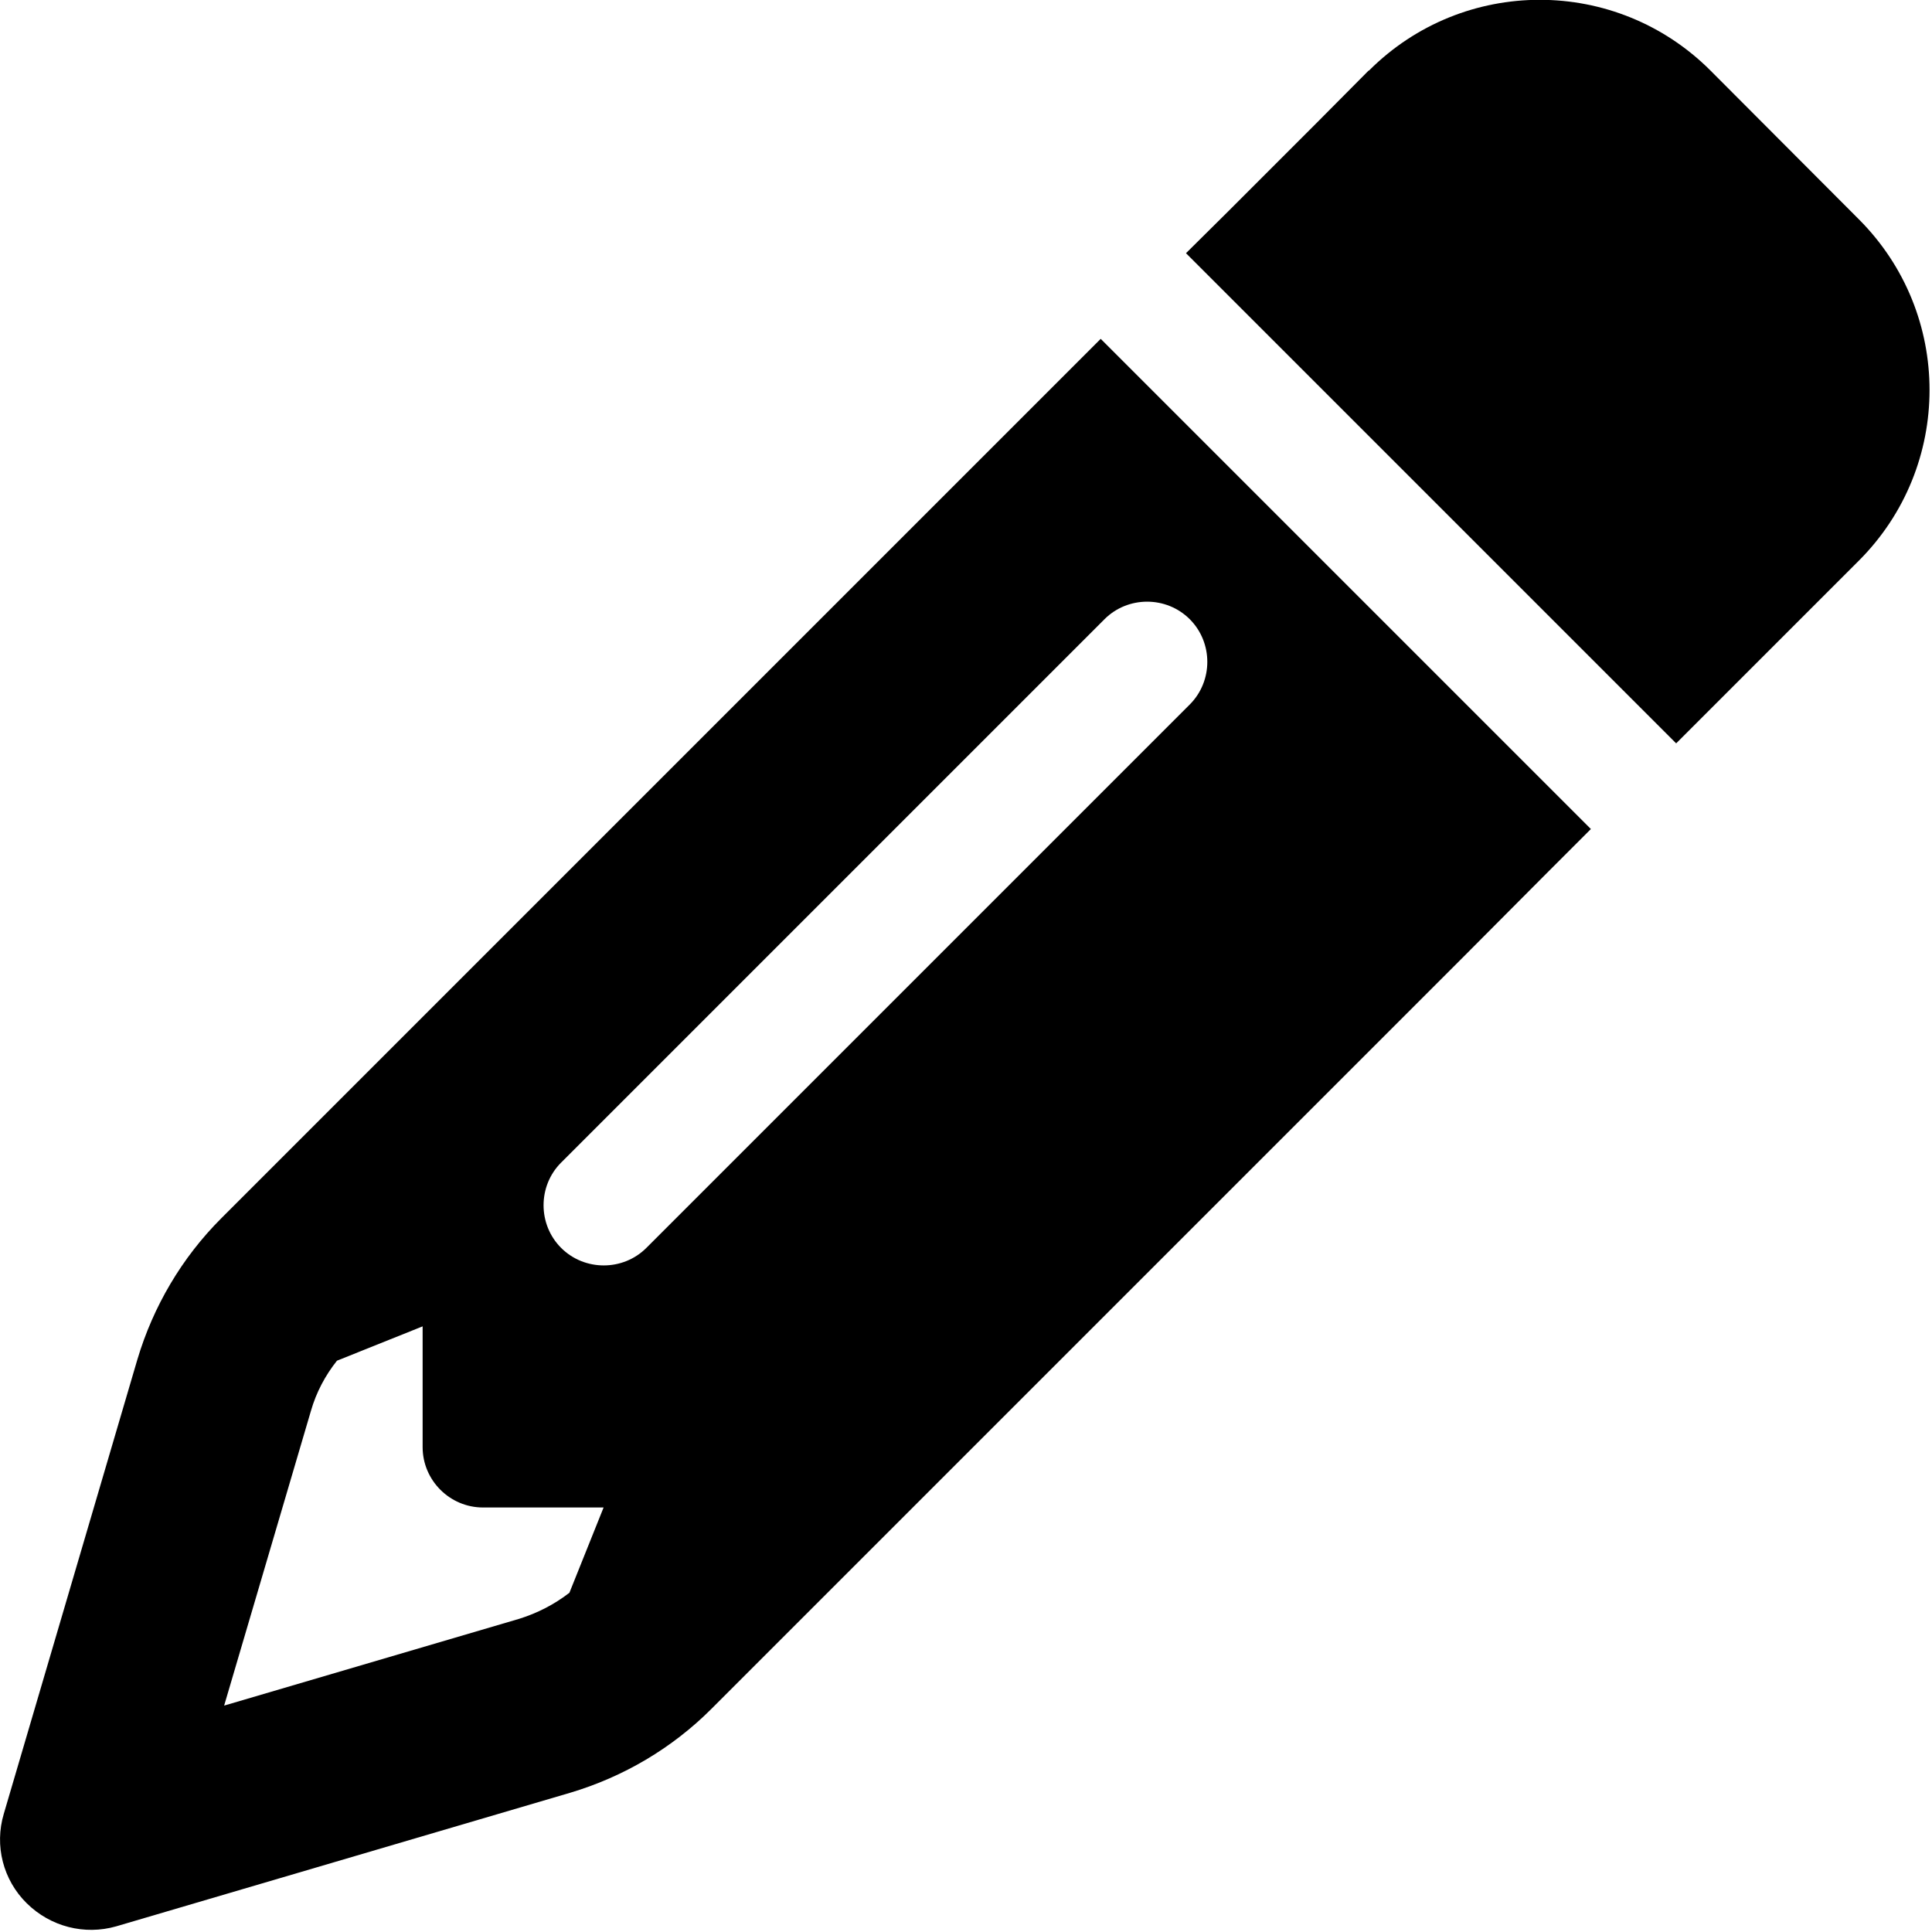
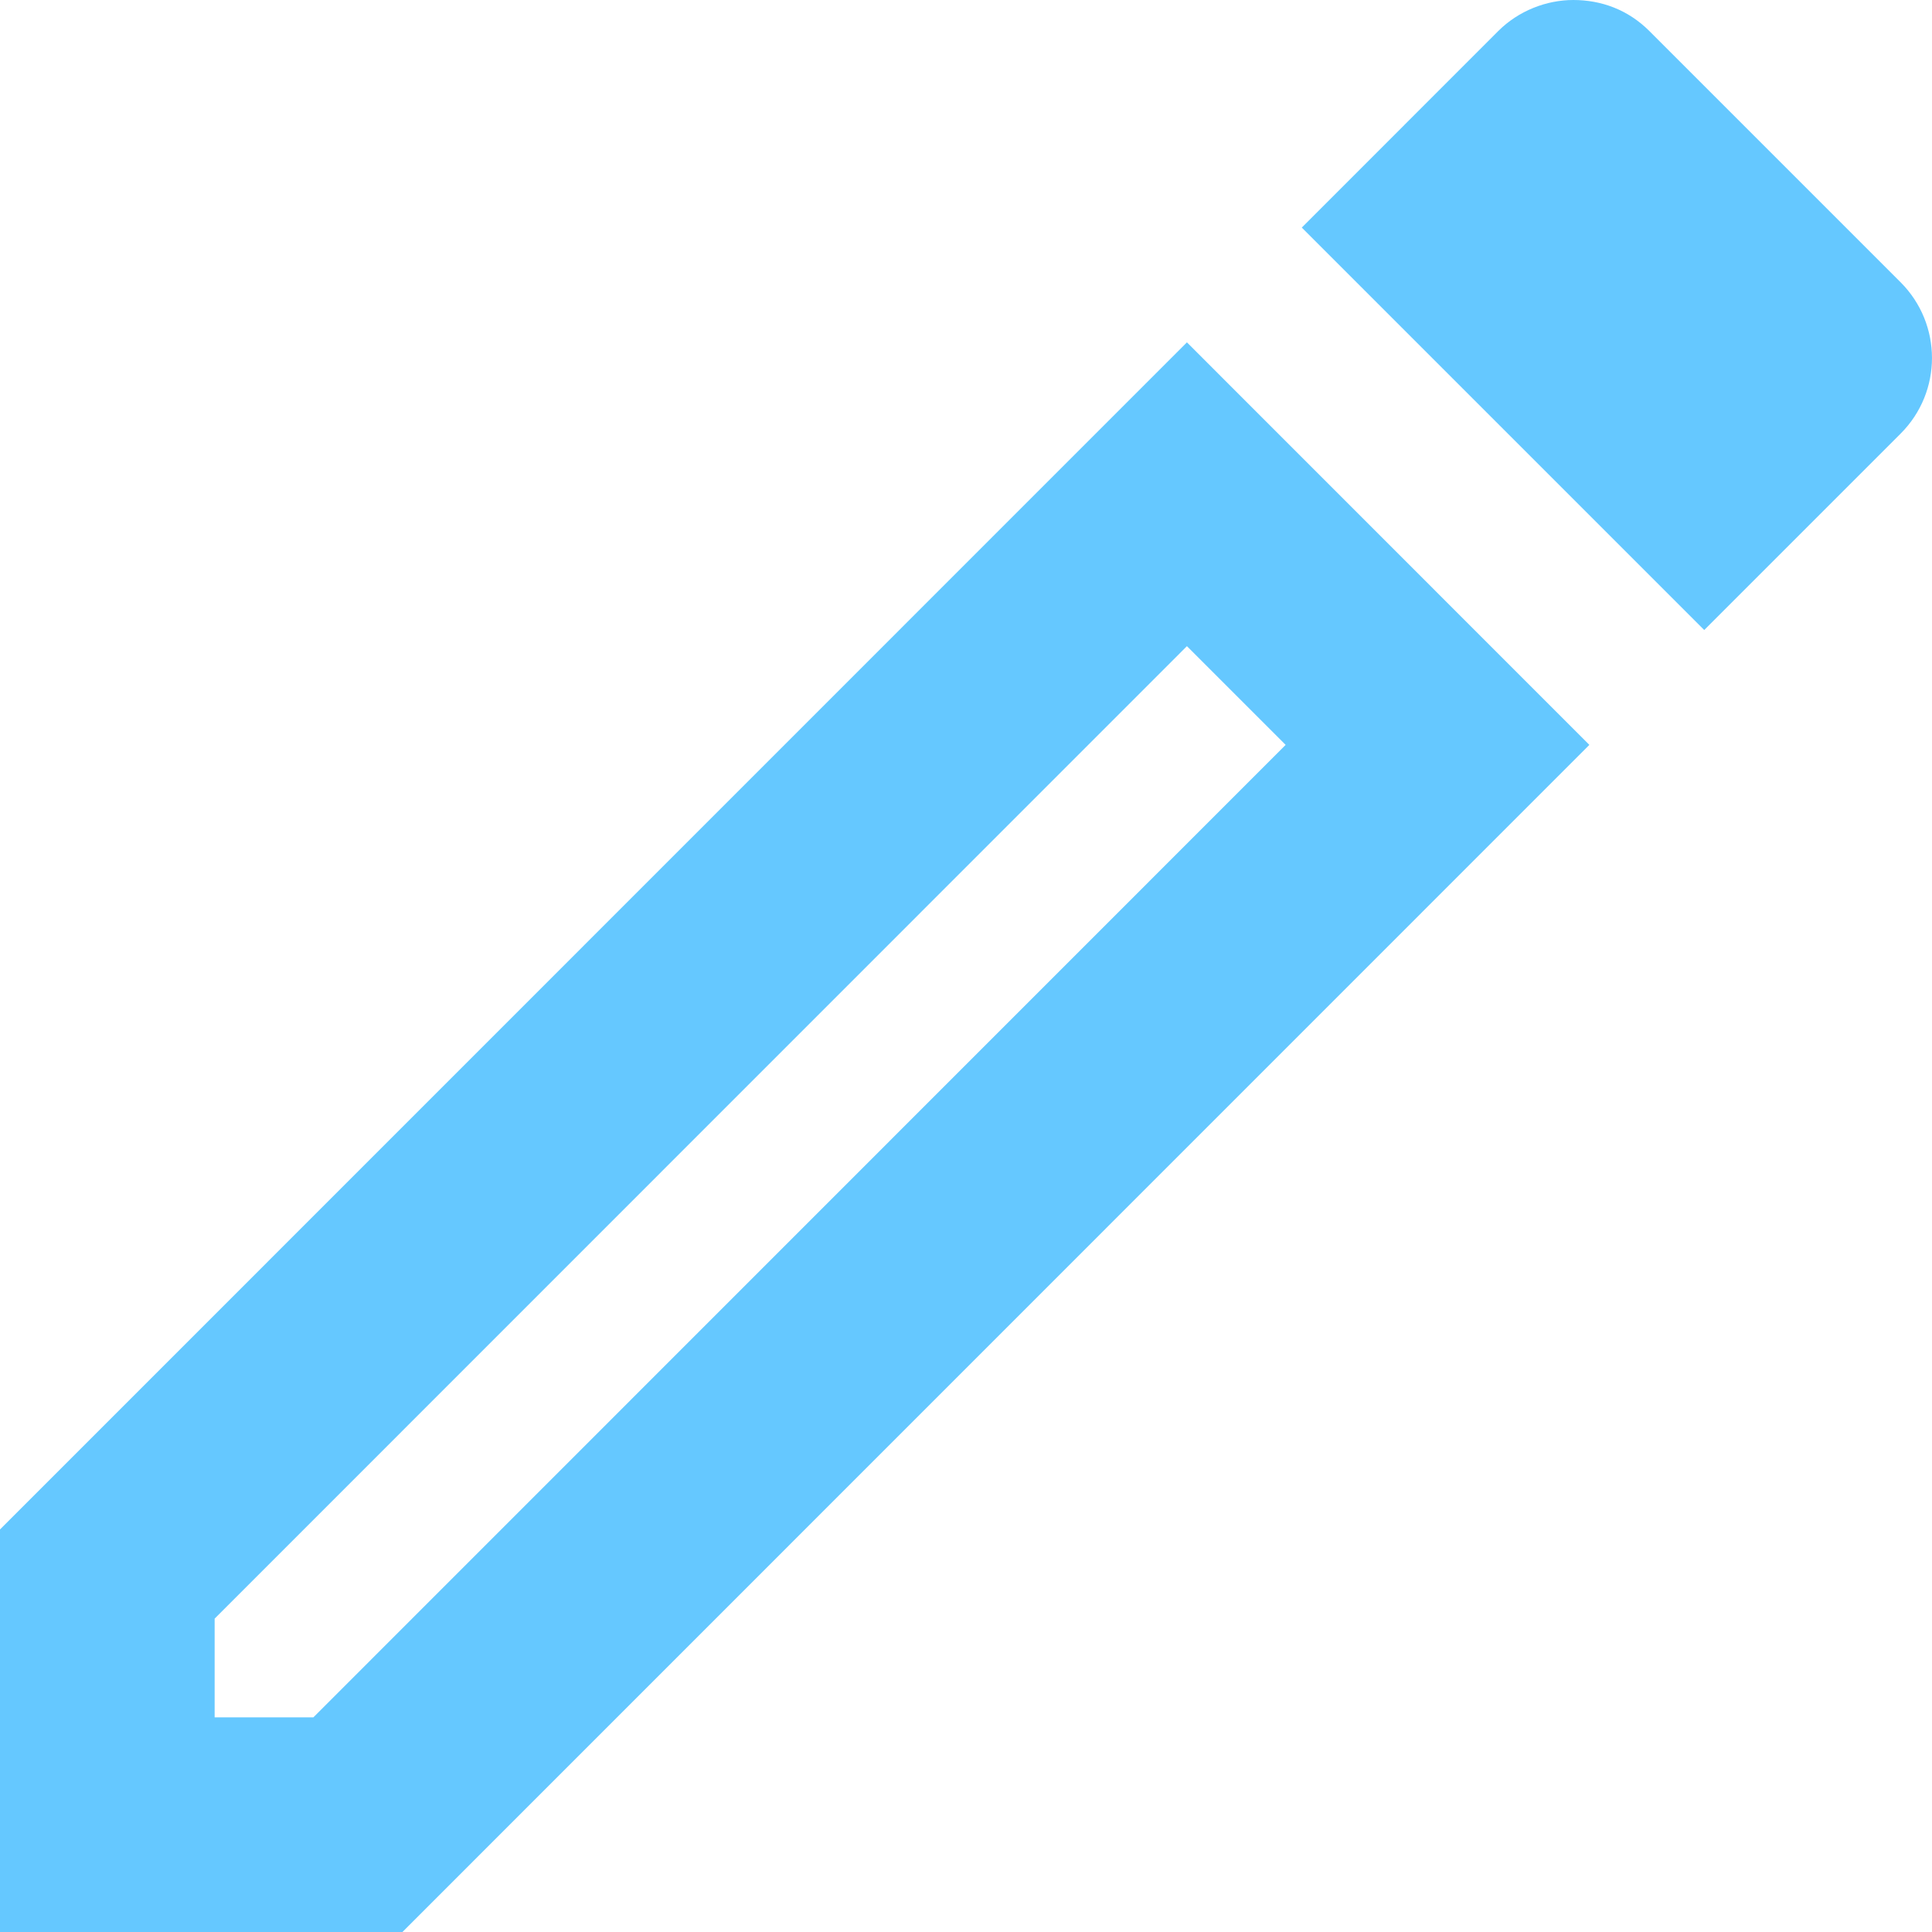
- <svg xmlns="http://www.w3.org/2000/svg" viewBox="0 0 512 512">
-   <path d="M410.3 231l11.3-11.3-33.9-33.9-62.1-62.1L291.7 89.8l-11.3 11.3-22.6 22.6L58.6 322.9c-10.4 10.4-18 23.3-22.2 37.4L1 480.7c-2.5 8.4-.2 17.5 6.1 23.7s15.3 8.5 23.7 6.1l120.3-35.4c14.1-4.2 27-11.8 37.4-22.2L387.7 253.7 410.3 231zM160 399.4l-9.1 22.7c-4 3.1-8.5 5.4-13.3 6.9L59.4 452l23-78.1c1.4-4.9 3.8-9.4 6.9-13.3l22.7-9.1v32c0 8.8 7.2 16 16 16h32zM362.7 18.7L348.3 33.2 325.7 55.8 314.3 67.1l33.9 33.9 62.1 62.1 33.9 33.9 11.3-11.3 22.6-22.6 14.5-14.5c25-25 25-65.5 0-90.5L453.3 18.7c-25-25-65.5-25-90.5 0zm-47.4 168l-144 144c-6.2 6.2-16.4 6.2-22.6 0s-6.2-16.4 0-22.6l144-144c6.2-6.2 16.4-6.2 22.6 0s6.2 16.4 0 22.6z" />
+ <svg xmlns="http://www.w3.org/2000/svg" width="20" height="20" viewBox="0 0 20 20" fill="none">
+   <path d="M12.287 6.689L13.309 7.711L3.244 17.778H2.222V16.756L12.287 6.689ZM16.287 0C16.009 0 15.72 0.111 15.509 0.322L13.476 2.356L17.642 6.522L19.675 4.489C20.108 4.056 20.108 3.356 19.675 2.922L17.075 0.322C16.853 0.1 16.576 0 16.287 0ZM12.287 3.544L0 15.833V20H4.166L16.453 7.711L12.287 3.544Z" fill="#65C8FF" />
</svg>
